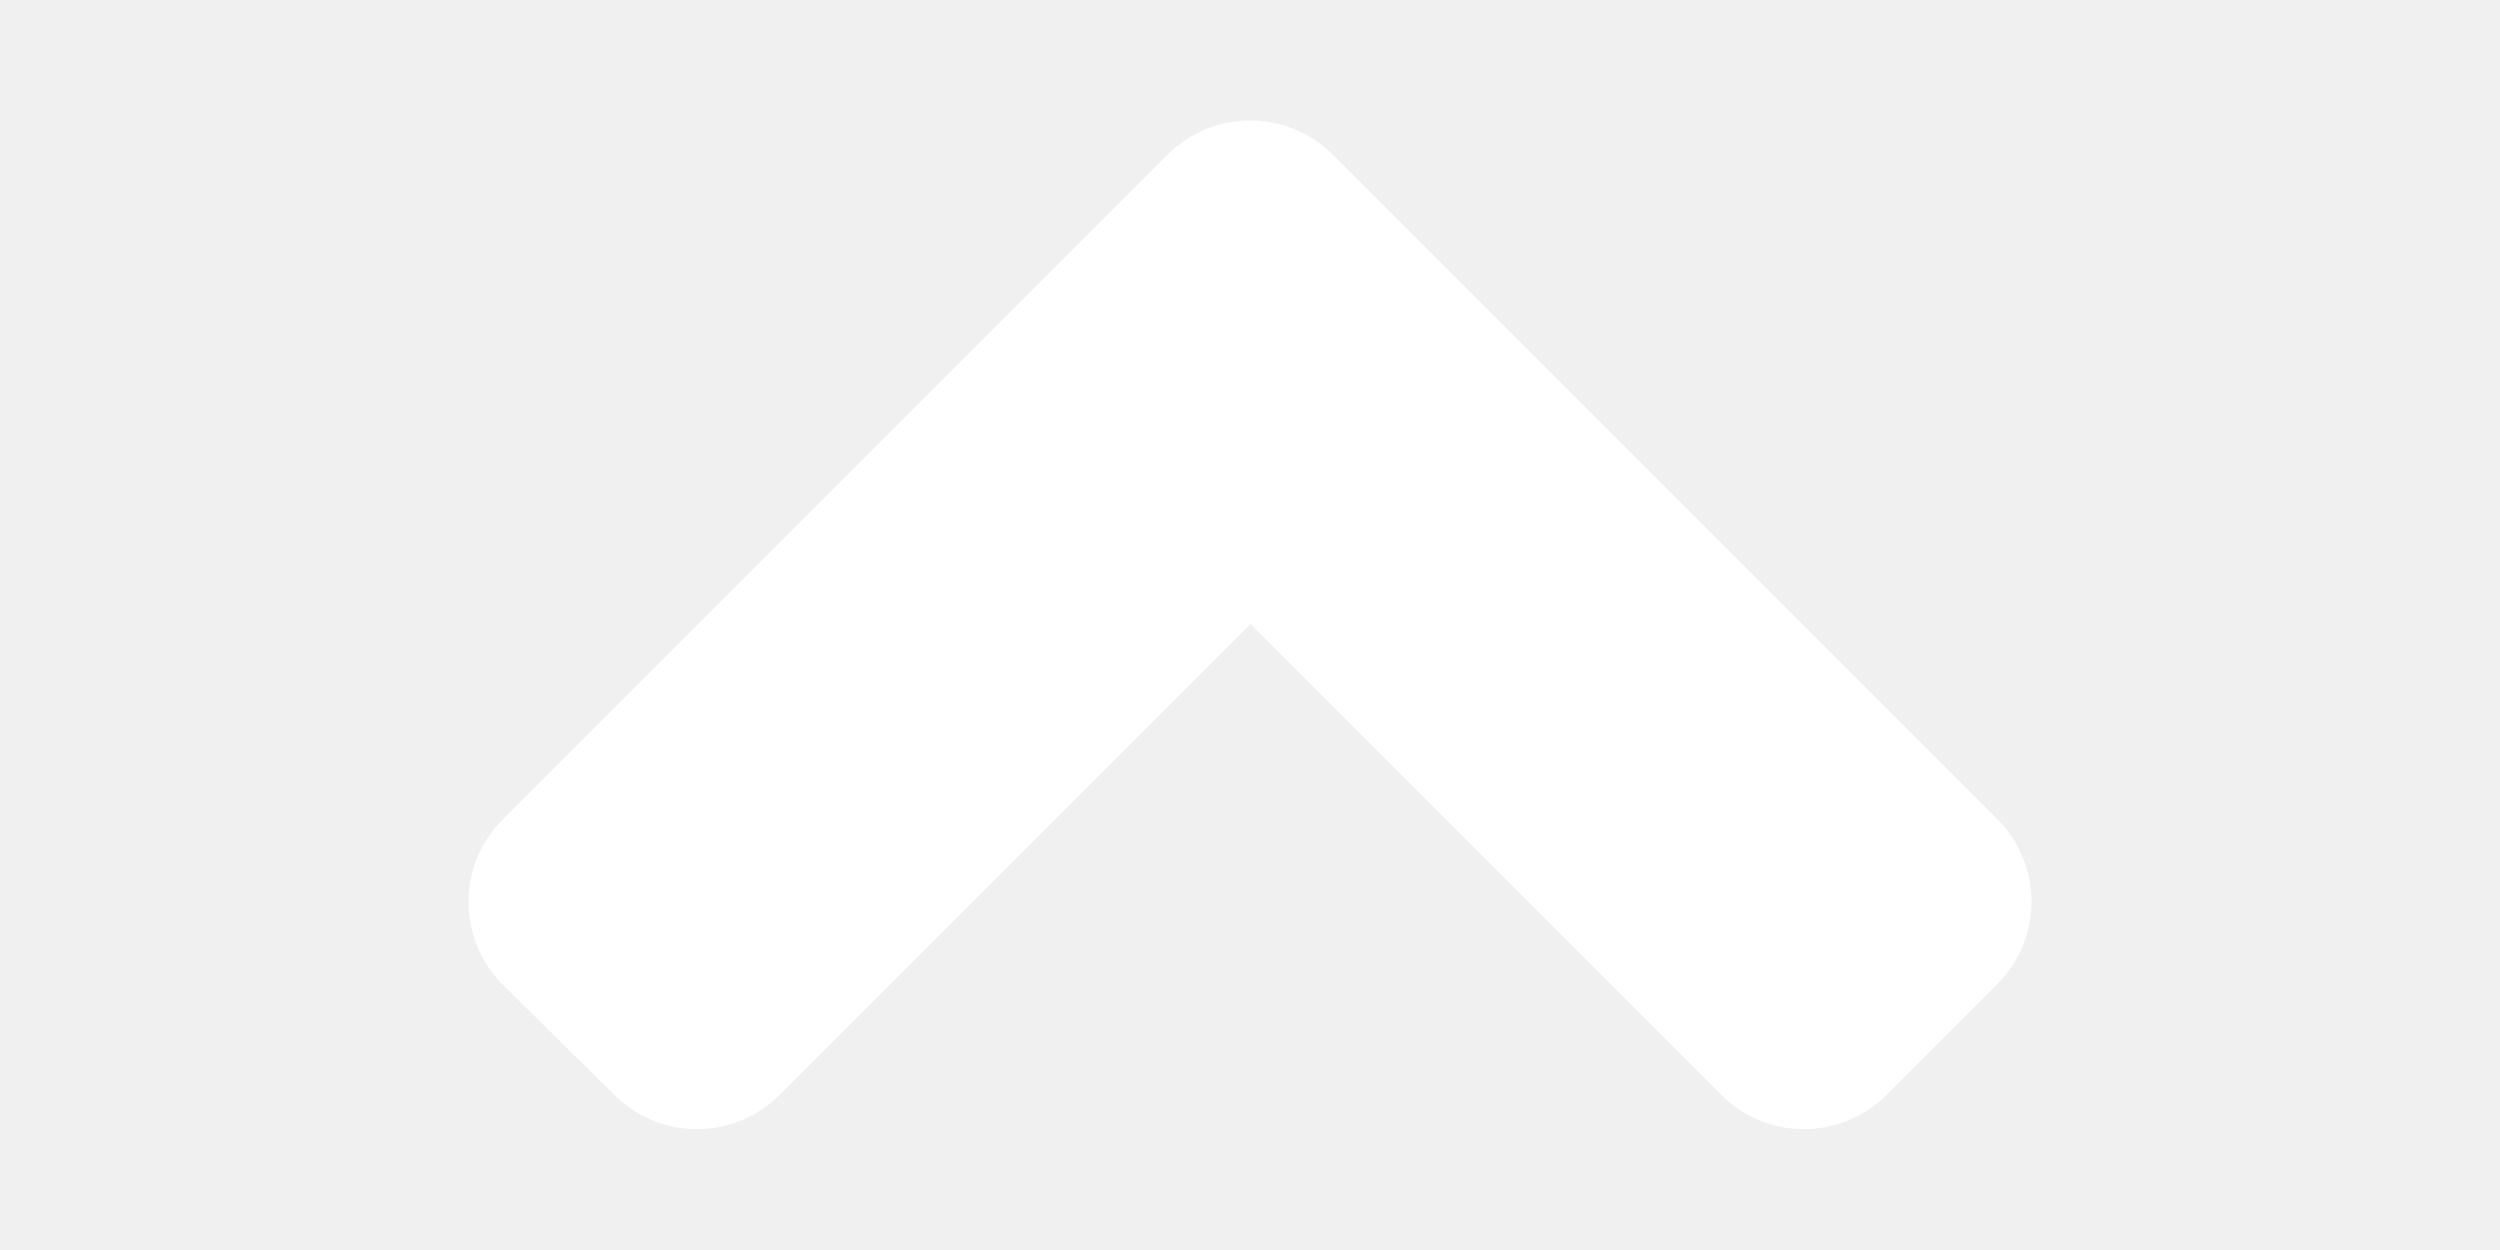
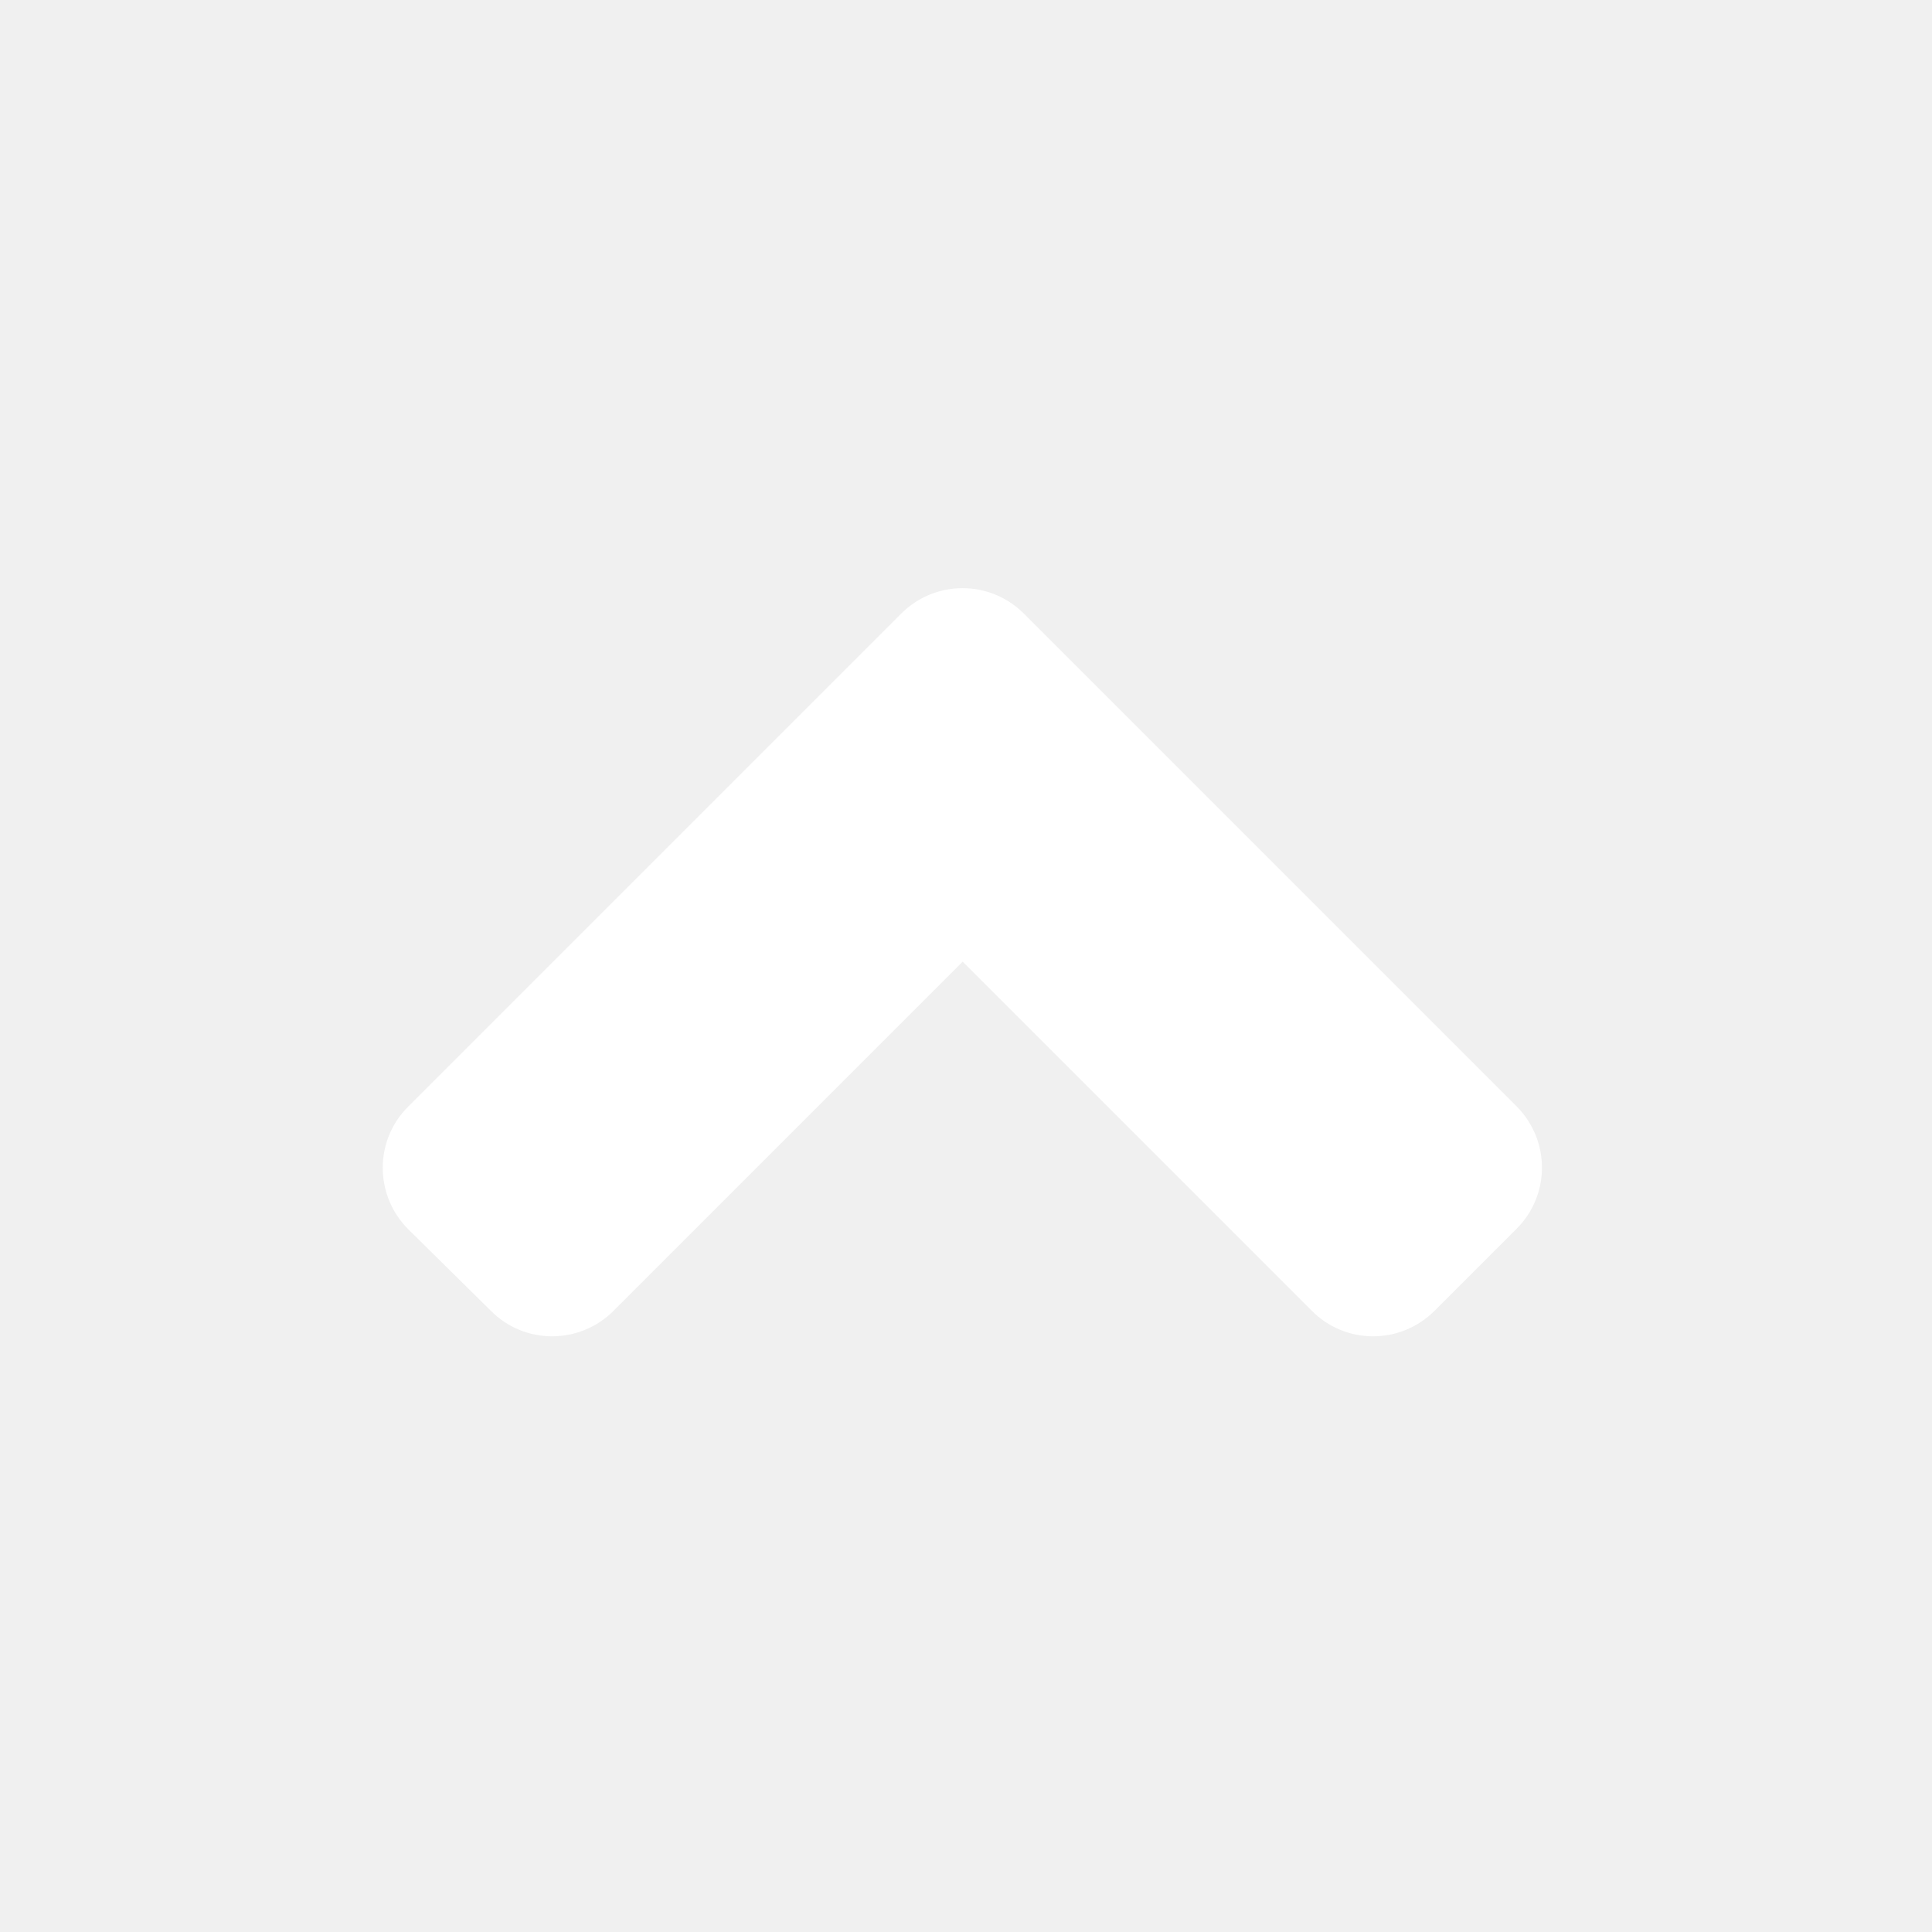
- <svg xmlns="http://www.w3.org/2000/svg" width="512" height="256" viewBox="0 128 512 256">
-   <path fill="#ffffff" d="M224.3 273l-136 136c-9.4 9.4-24.6 9.4-33.9 0l-22.6-22.6c-9.4-9.4-9.4-24.6 0-33.9l96.4-96.4-96.4-96.4c-9.4-9.4-9.4-24.6 0-33.9L54.3 103c9.4-9.4 24.6-9.4 33.9 0l136 136c9.5 9.4 9.5 24.6.1 34z" transform="translate(0.0 384.0) rotate(-90)" />
+ <svg xmlns="http://www.w3.org/2000/svg" width="512" height="512px" viewBox="0 0 512 512">
+   <path fill="#ffffff" d="M 347.409 271.315 L 216.889 401.835 C 207.868 410.856 193.281 410.856 184.356 401.835 L 162.666 380.145 C 153.645 371.124 153.645 356.537 162.666 347.611 L 255.181 255.096 L 162.666 162.581 C 153.645 153.56 153.645 138.973 162.666 130.047 L 184.26 108.166 C 193.281 99.145 207.868 99.145 216.793 108.166 L 347.313 238.686 C 356.43 247.707 356.43 262.294 347.409 271.315 Z" transform="matrix(0, -1, 1, 0, 0.031021, 510.032)" />
</svg>
